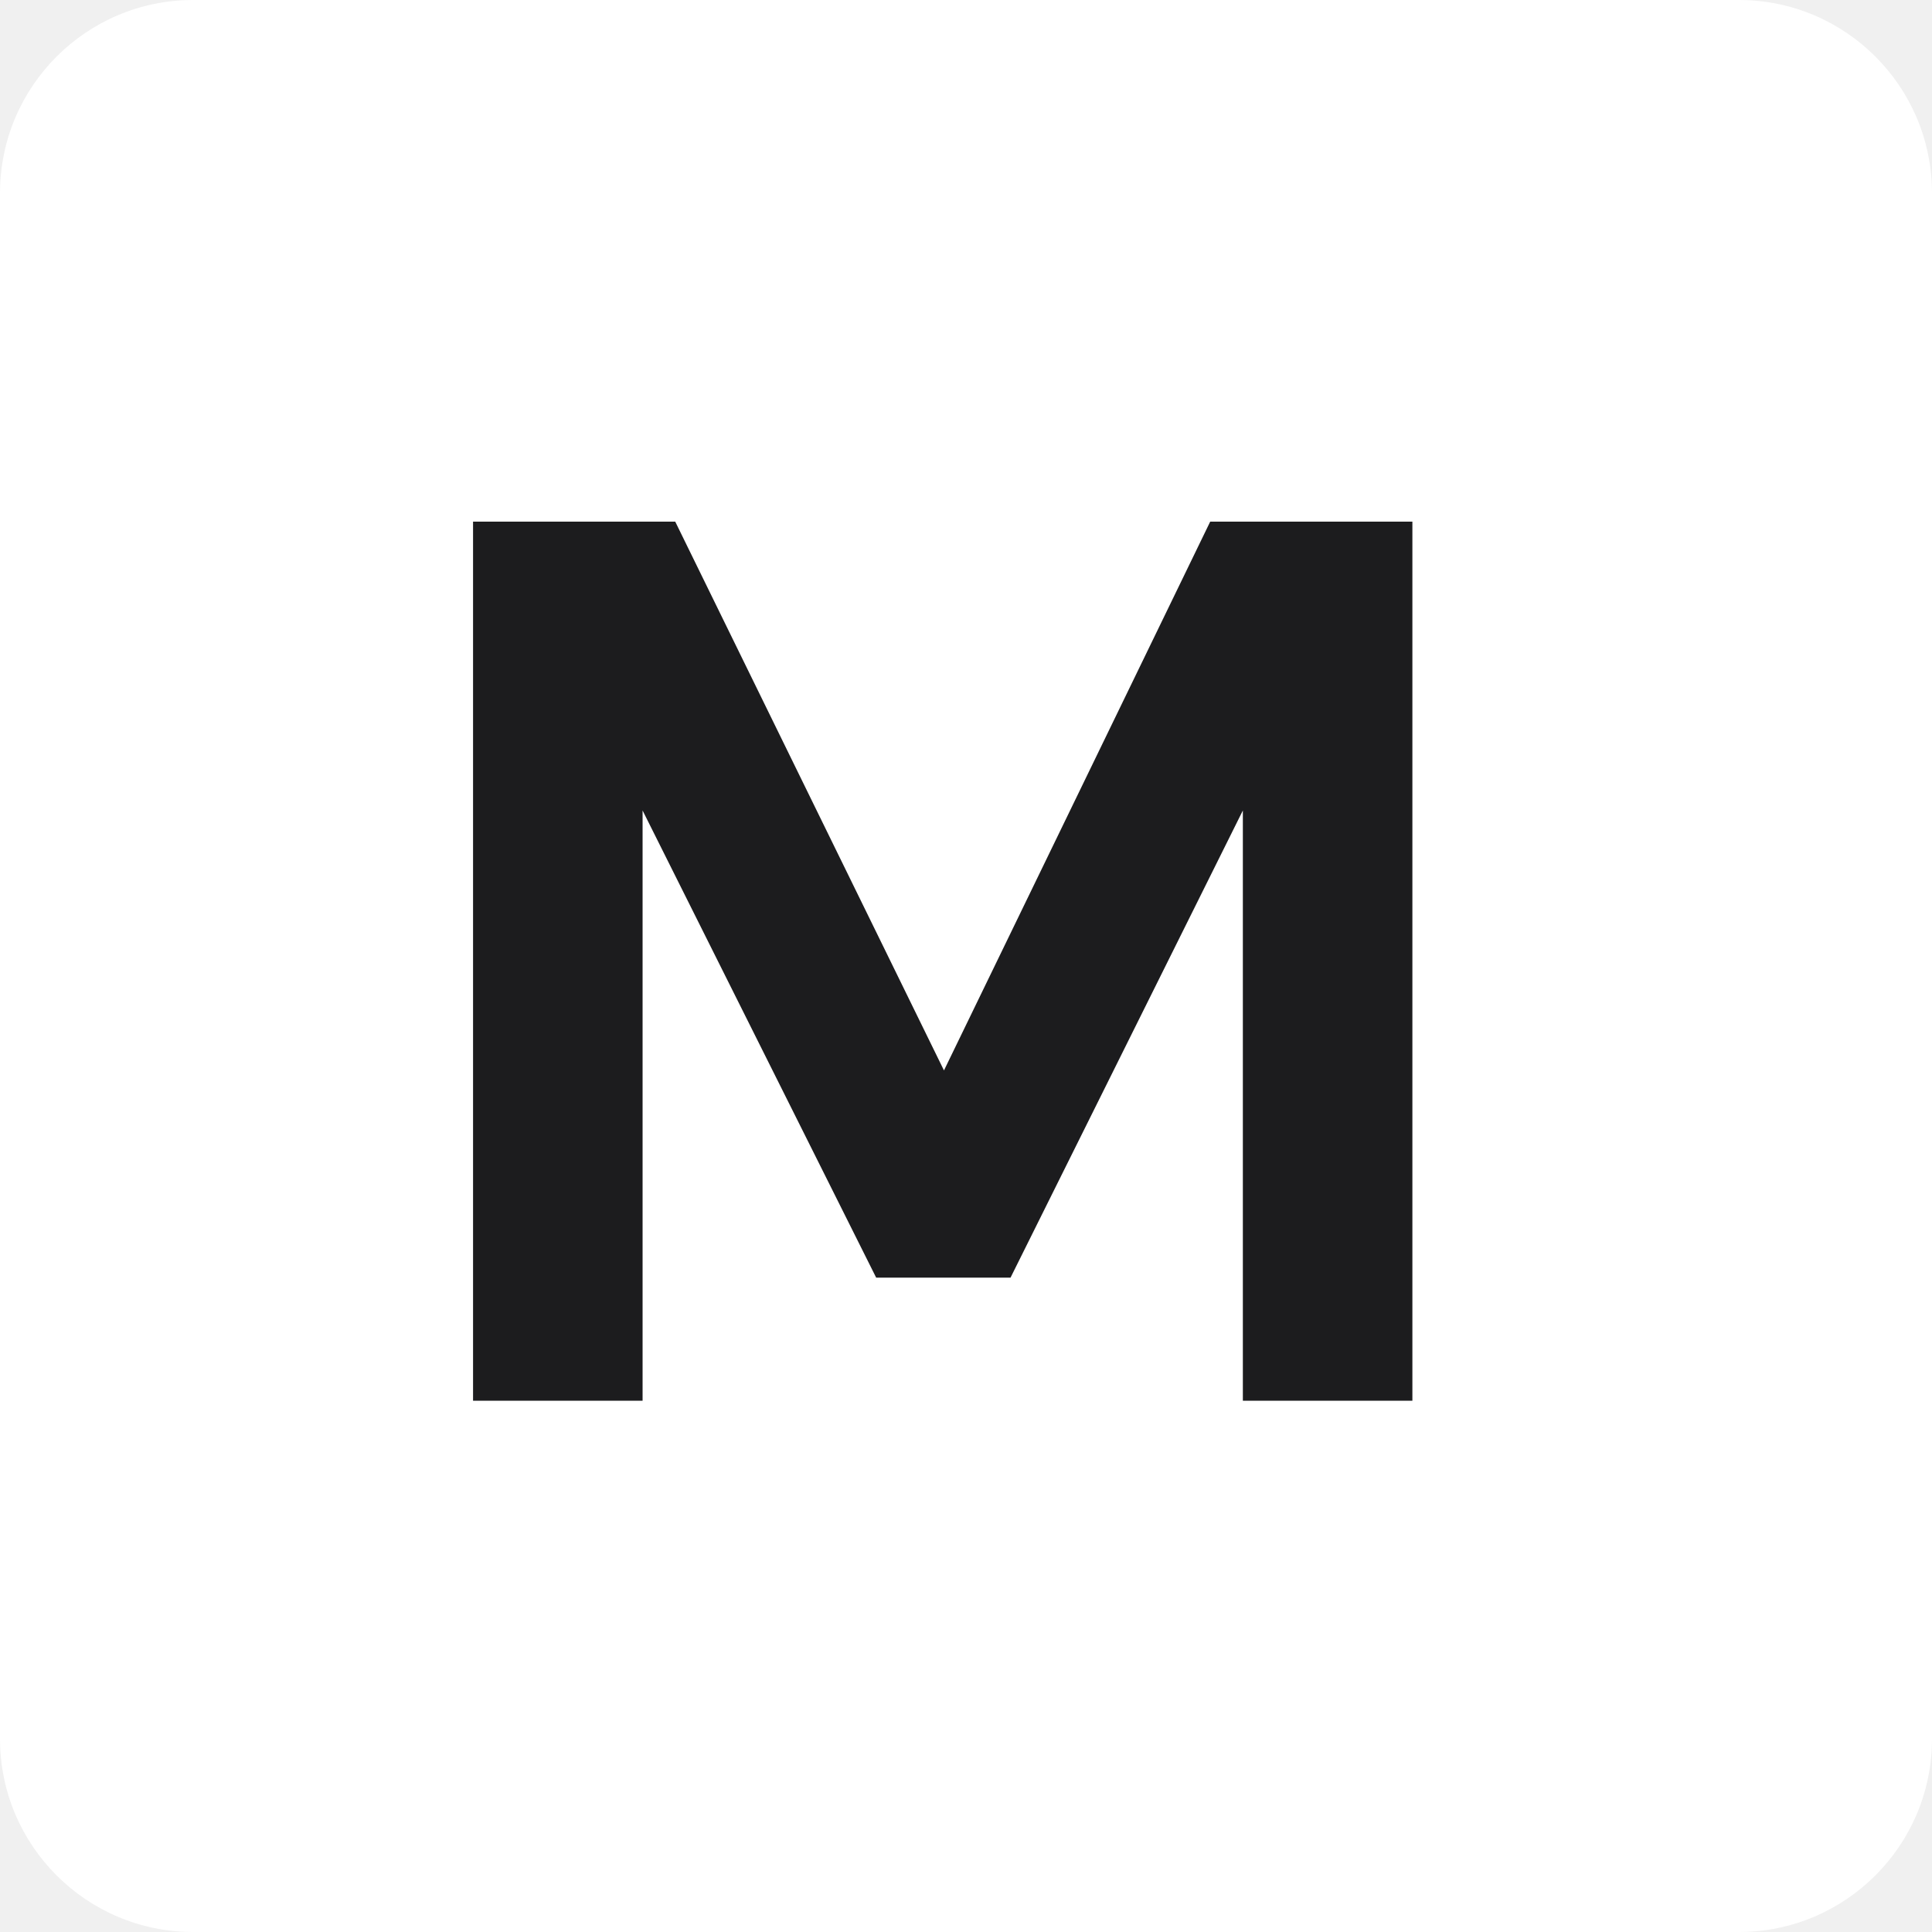
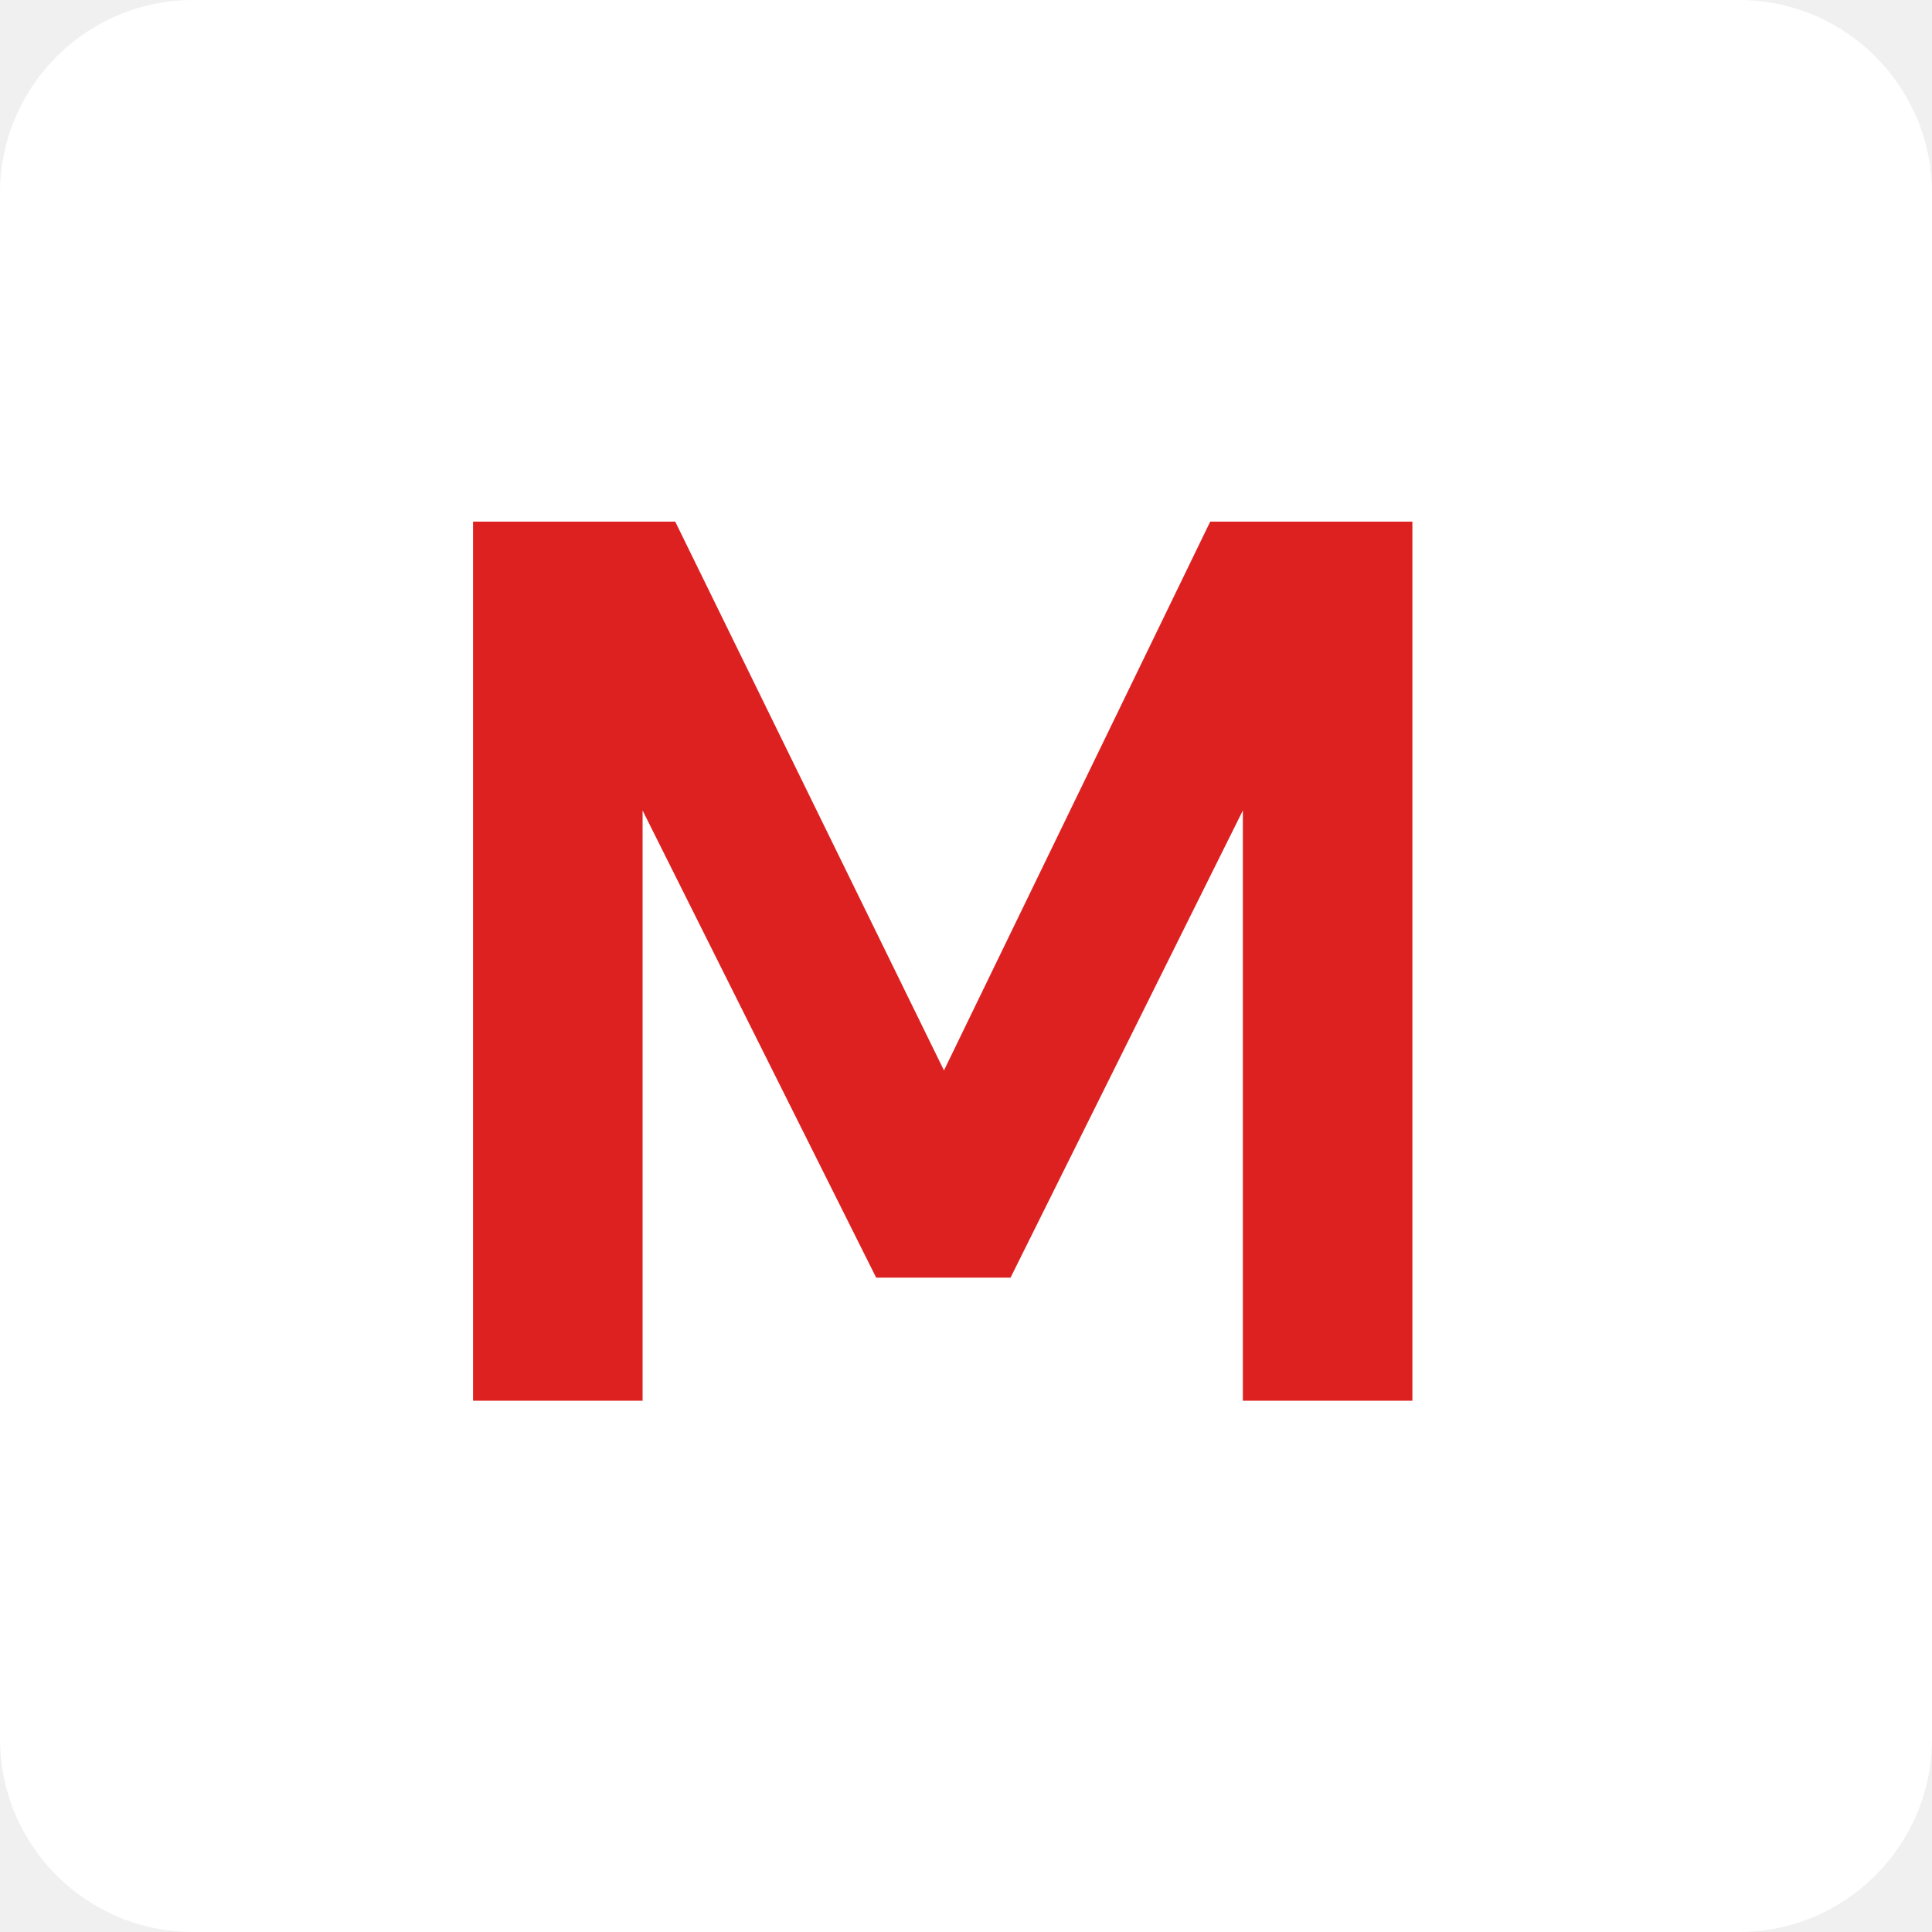
<svg xmlns="http://www.w3.org/2000/svg" width="40" height="40" viewBox="0 0 40 40" fill="none">
  <rect width="40" height="40" rx="4" fill="#fff" />
-   <path d="M9.794 29V10.8H13.98L19.544 22.162L25.056 10.8H29.242V29H25.732V16.78L20.922 26.452H18.14L13.304 16.78V29H9.794Z" fill="#1C1C1E" />
+   <path d="M9.794 29V10.8H13.98L19.544 22.162L25.056 10.8H29.242V29H25.732V16.78L20.922 26.452H18.14L13.304 16.78V29H9.794Z" fill="#dd2121" />
</svg>
